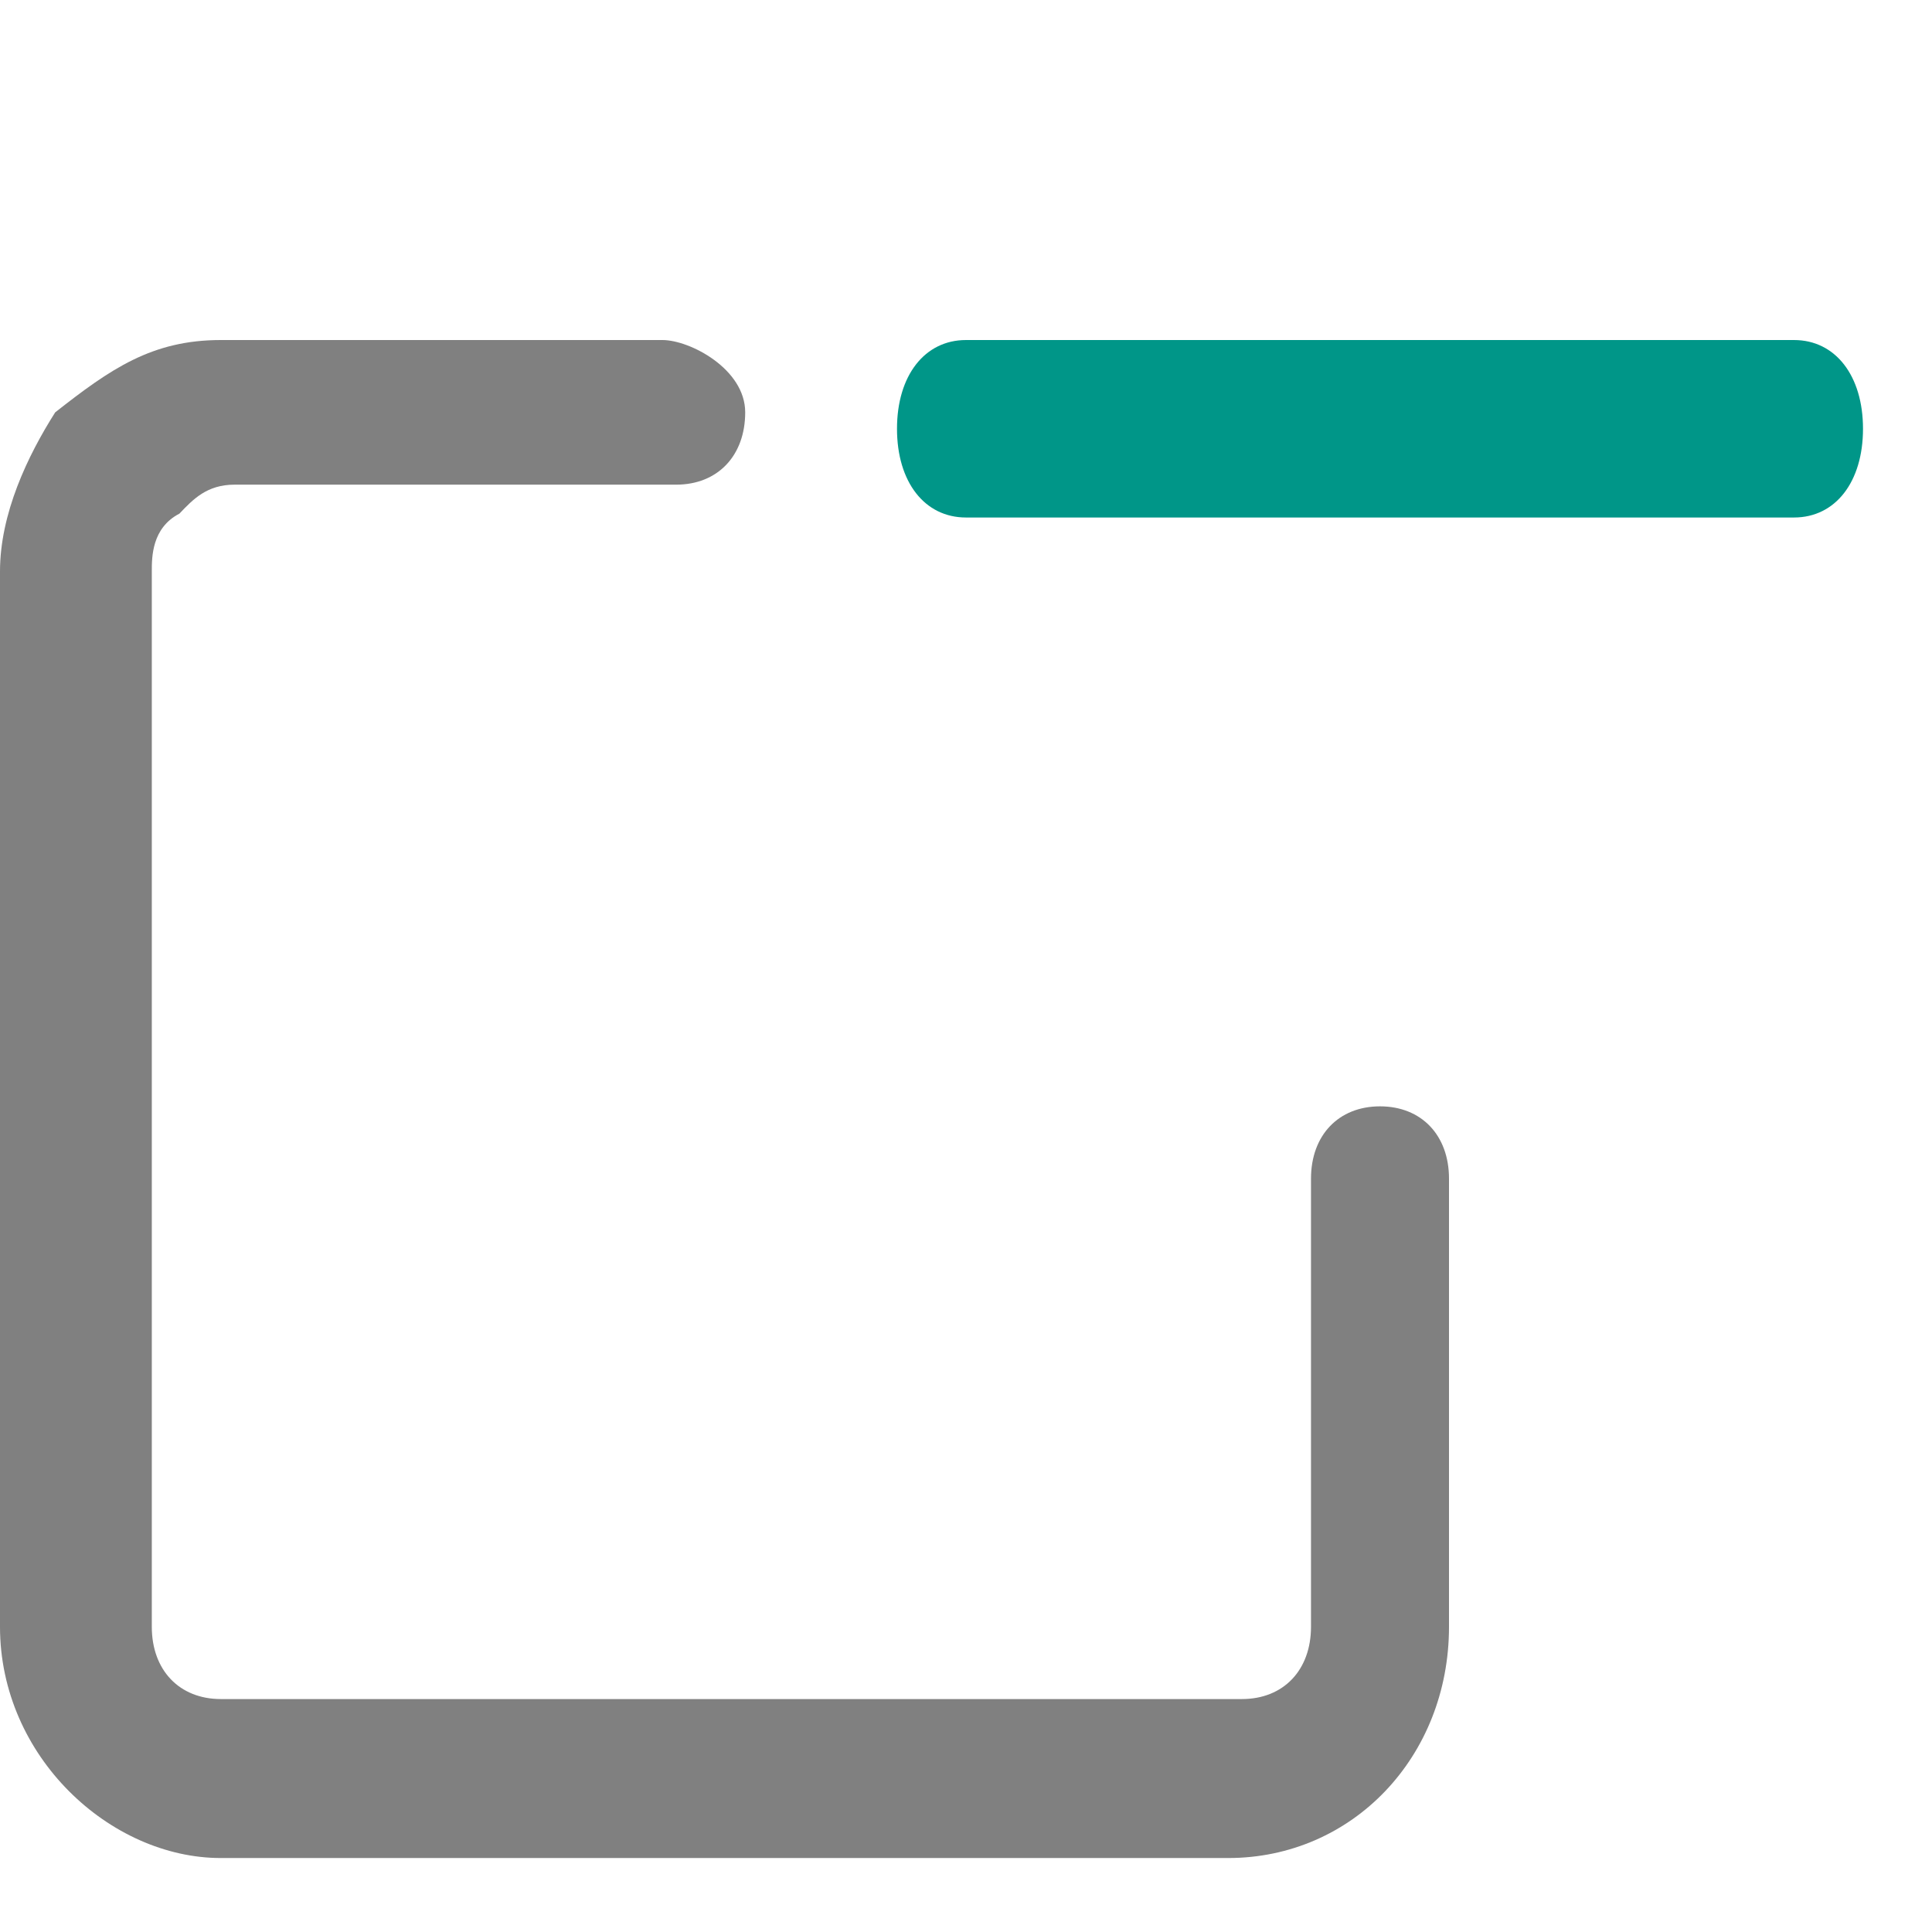
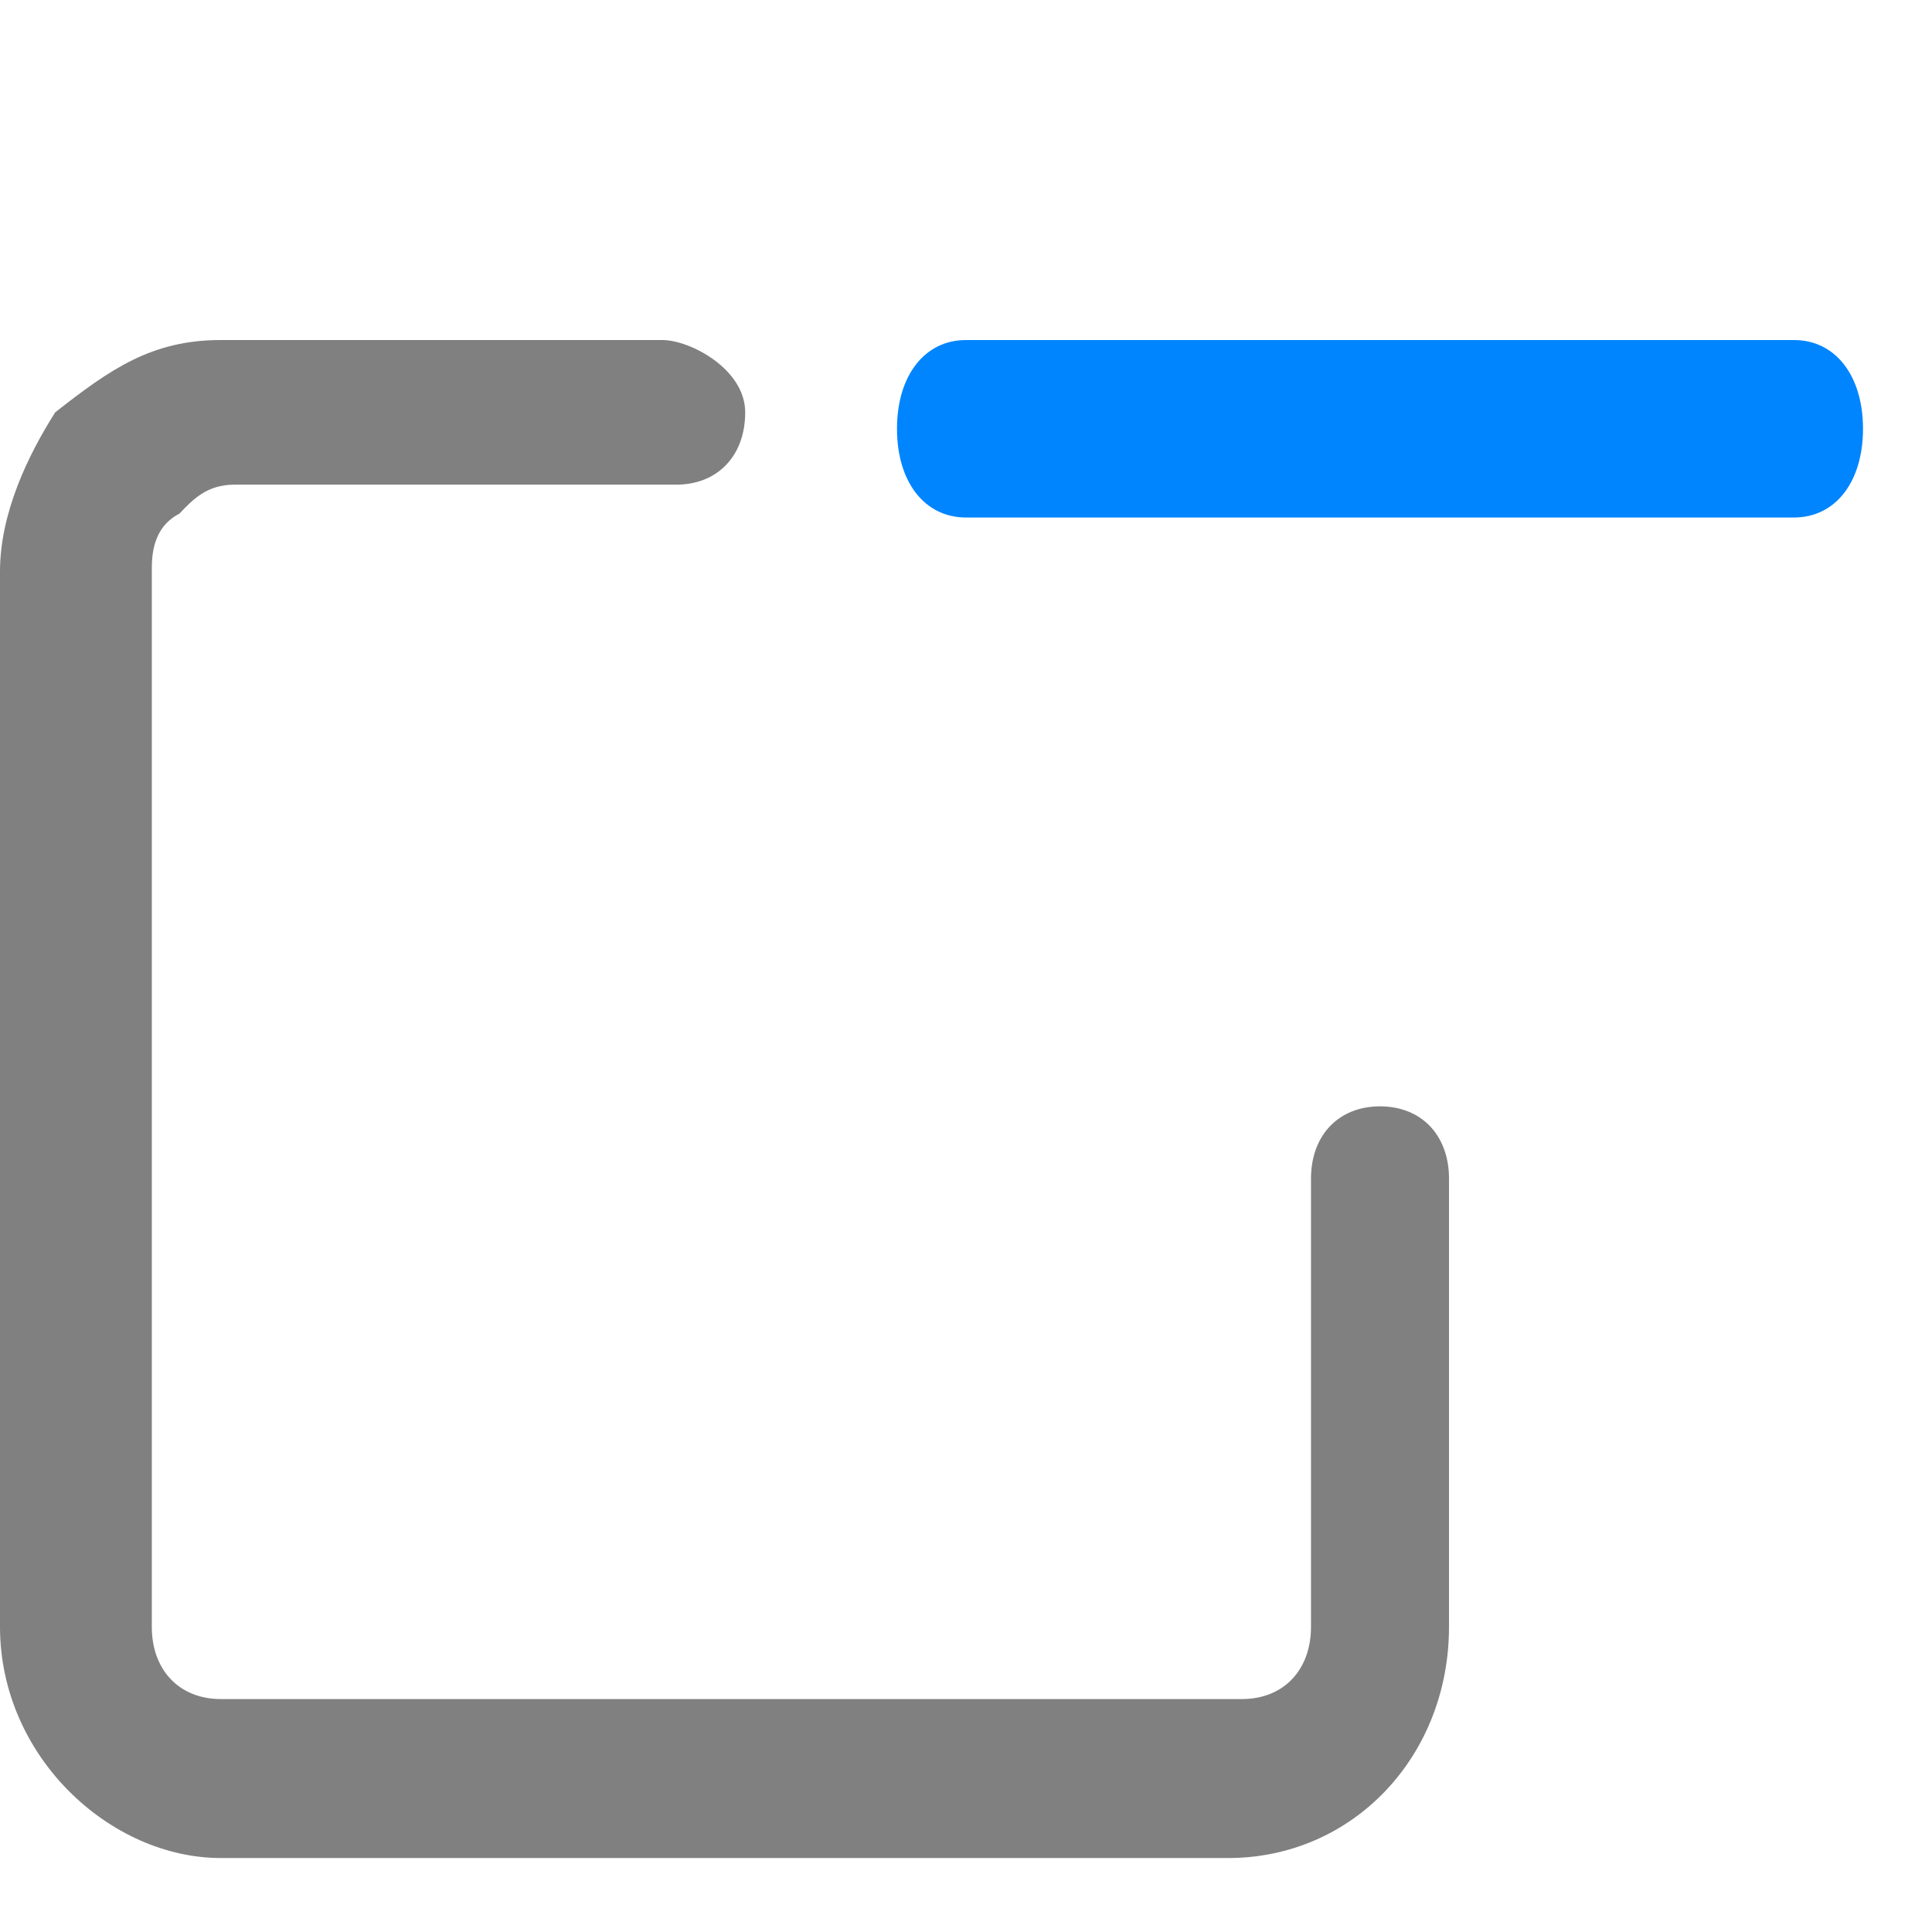
<svg xmlns="http://www.w3.org/2000/svg" width="14" height="14" viewBox="0 0 14 14" fill="none">
-   <path d="M13 3.75H7C6.7 3.75 6.5 3.493 6.5 3.107C6.5 2.722 6.7 2.464 7 2.464H13C13.3 2.464 13.5 2.722 13.5 3.107C13.5 3.493 13.3 3.75 13 3.75Z" fill="#009688" />
+   <path d="M13 3.75H7C6.7 3.75 6.5 3.493 6.5 3.107C6.5 2.722 6.7 2.464 7 2.464H13C13.3 2.464 13.5 2.722 13.5 3.107C13.5 3.493 13.3 3.75 13 3.75Z" fill="#0085ff" />
  <path d="M10 8.017C9.7 8.017 9.5 8.226 9.5 8.541V10.741V11.788C9.5 12.103 9.3 12.312 9 12.312H1.6C1.3 12.312 1.1 12.103 1.1 11.788V4.141C1.1 4.036 1.1 3.826 1.3 3.722C1.4 3.617 1.5 3.512 1.7 3.512H4.9C5.2 3.512 5.4 3.303 5.4 2.988C5.4 2.674 5 2.464 4.8 2.464H2.7H1.6C1.1 2.464 0.8 2.674 0.4 2.988C0.2 3.303 0 3.722 0 4.141V11.788C0 12.731 0.8 13.464 1.6 13.464H8.9C9.8 13.464 10.5 12.731 10.5 11.788V10.741V8.541C10.5 8.226 10.3 8.017 10 8.017Z" fill="#808080" />
</svg>
